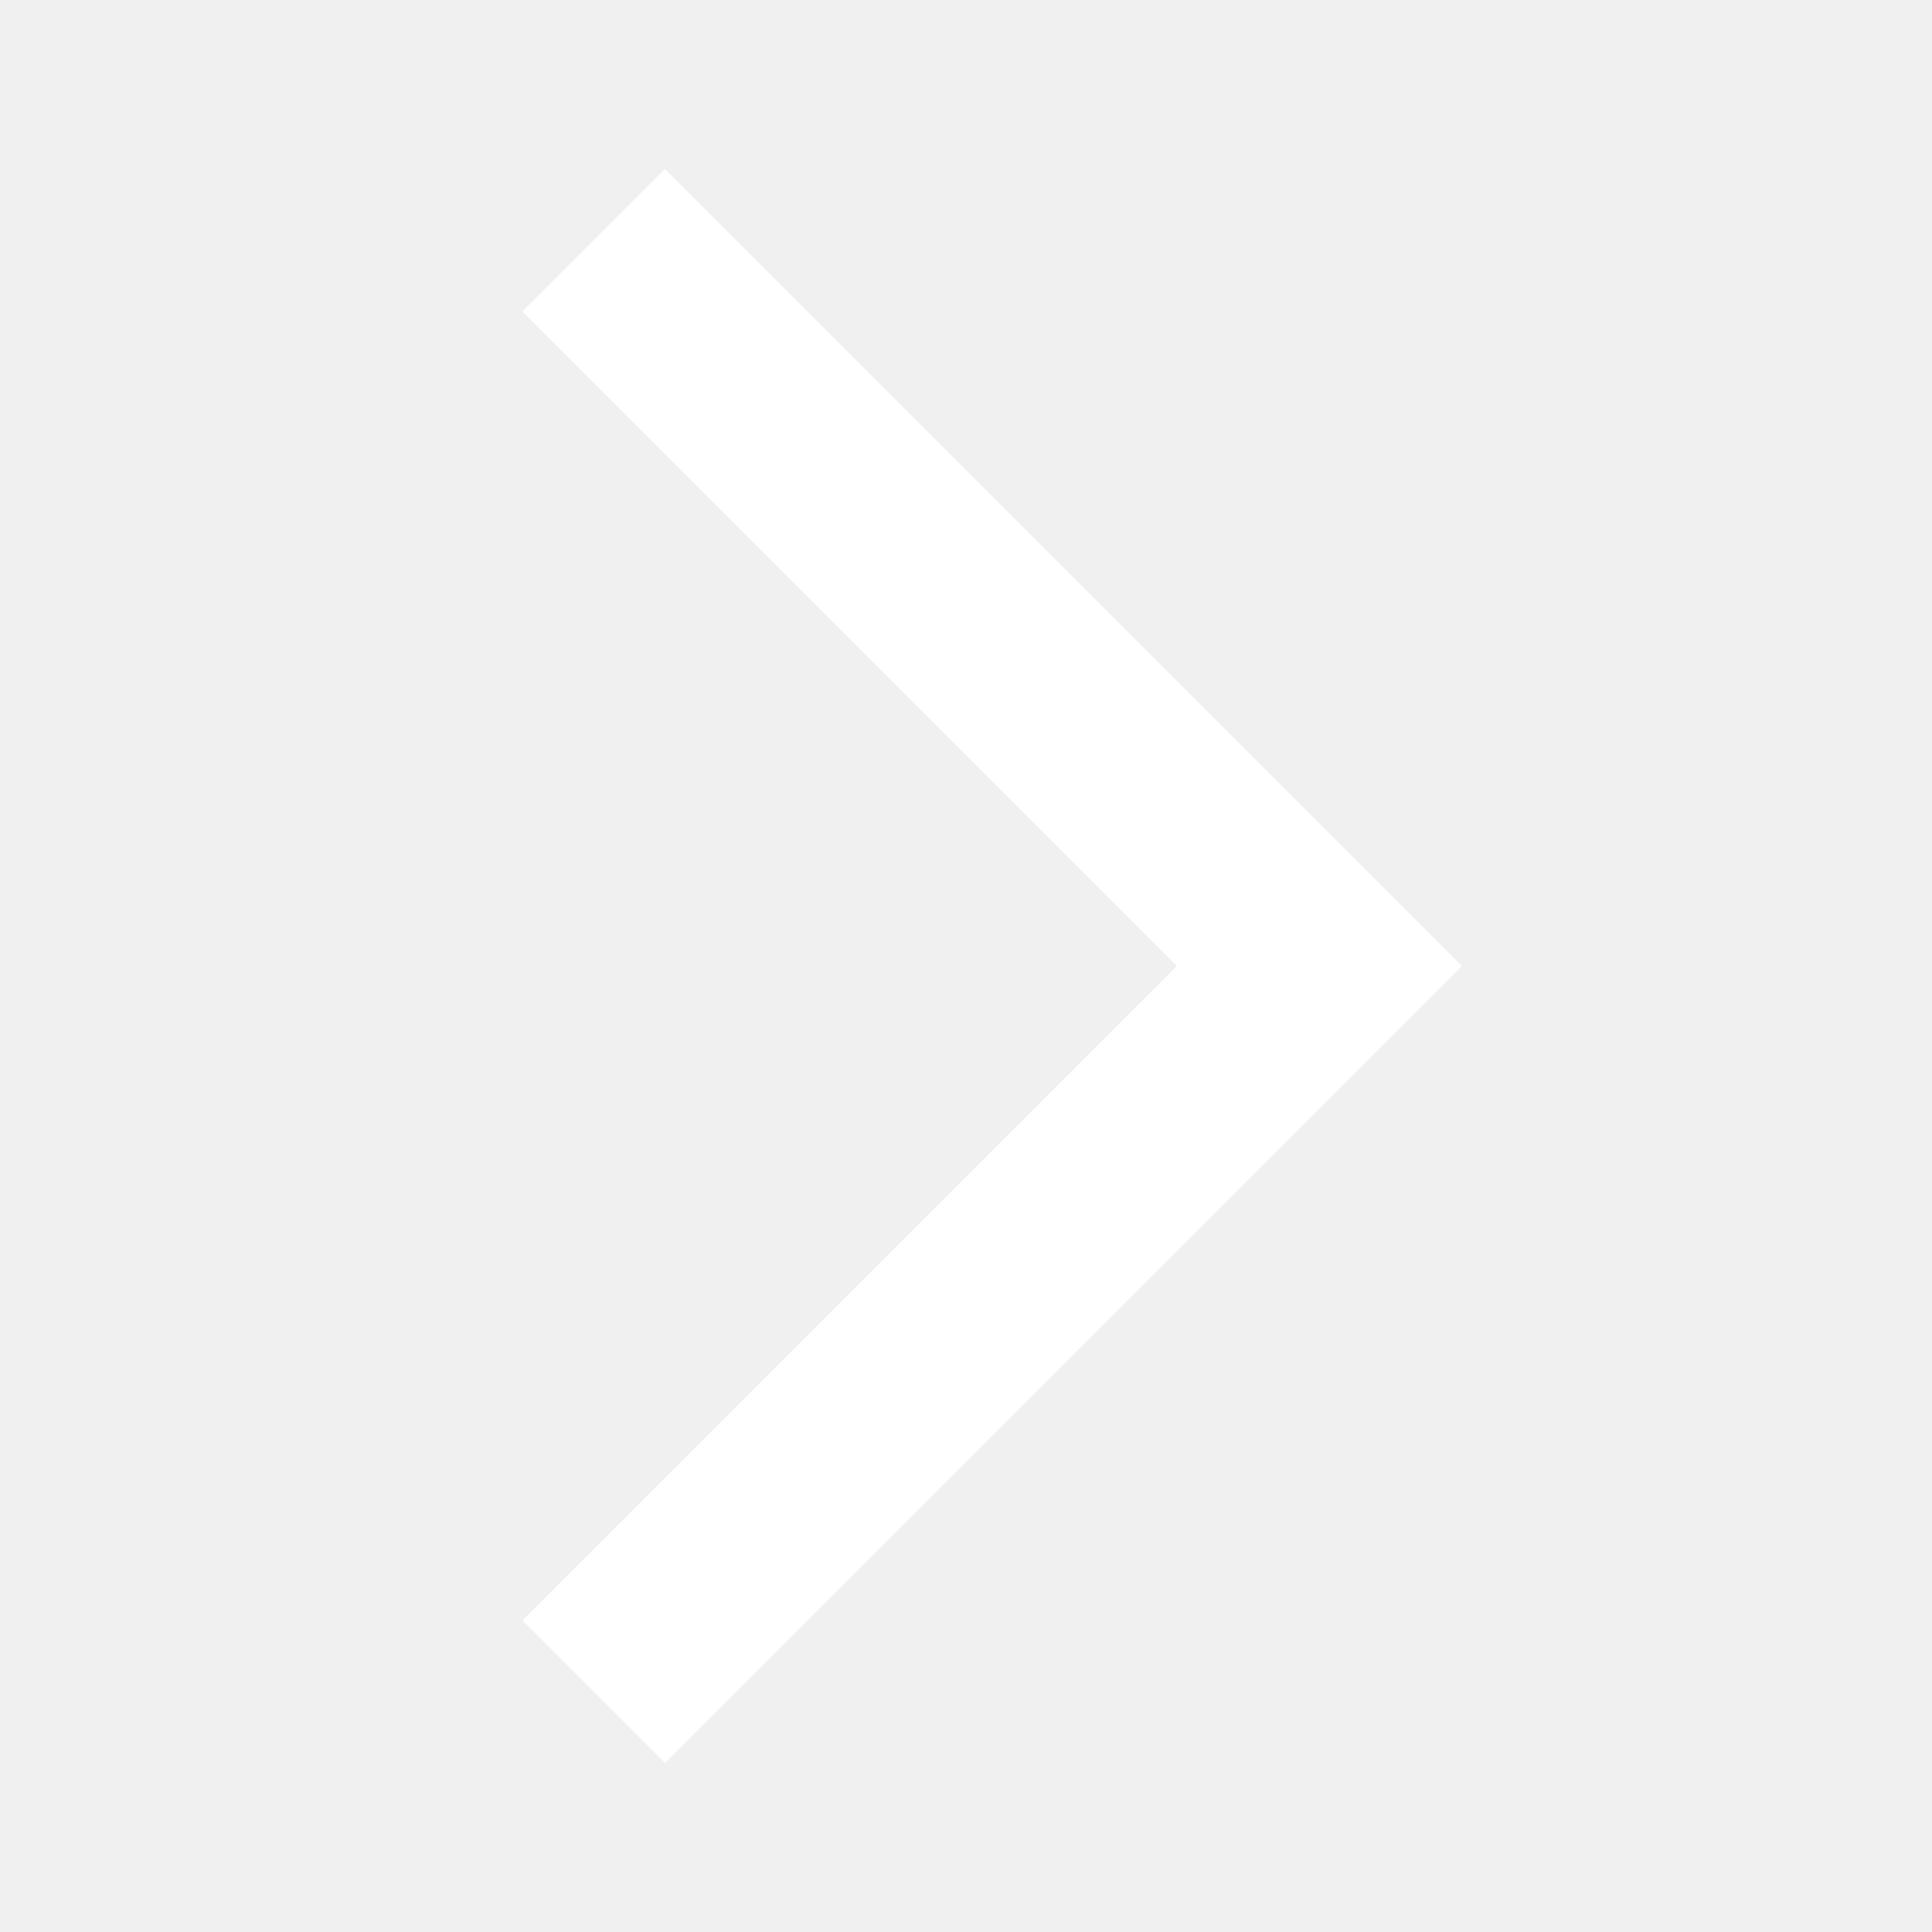
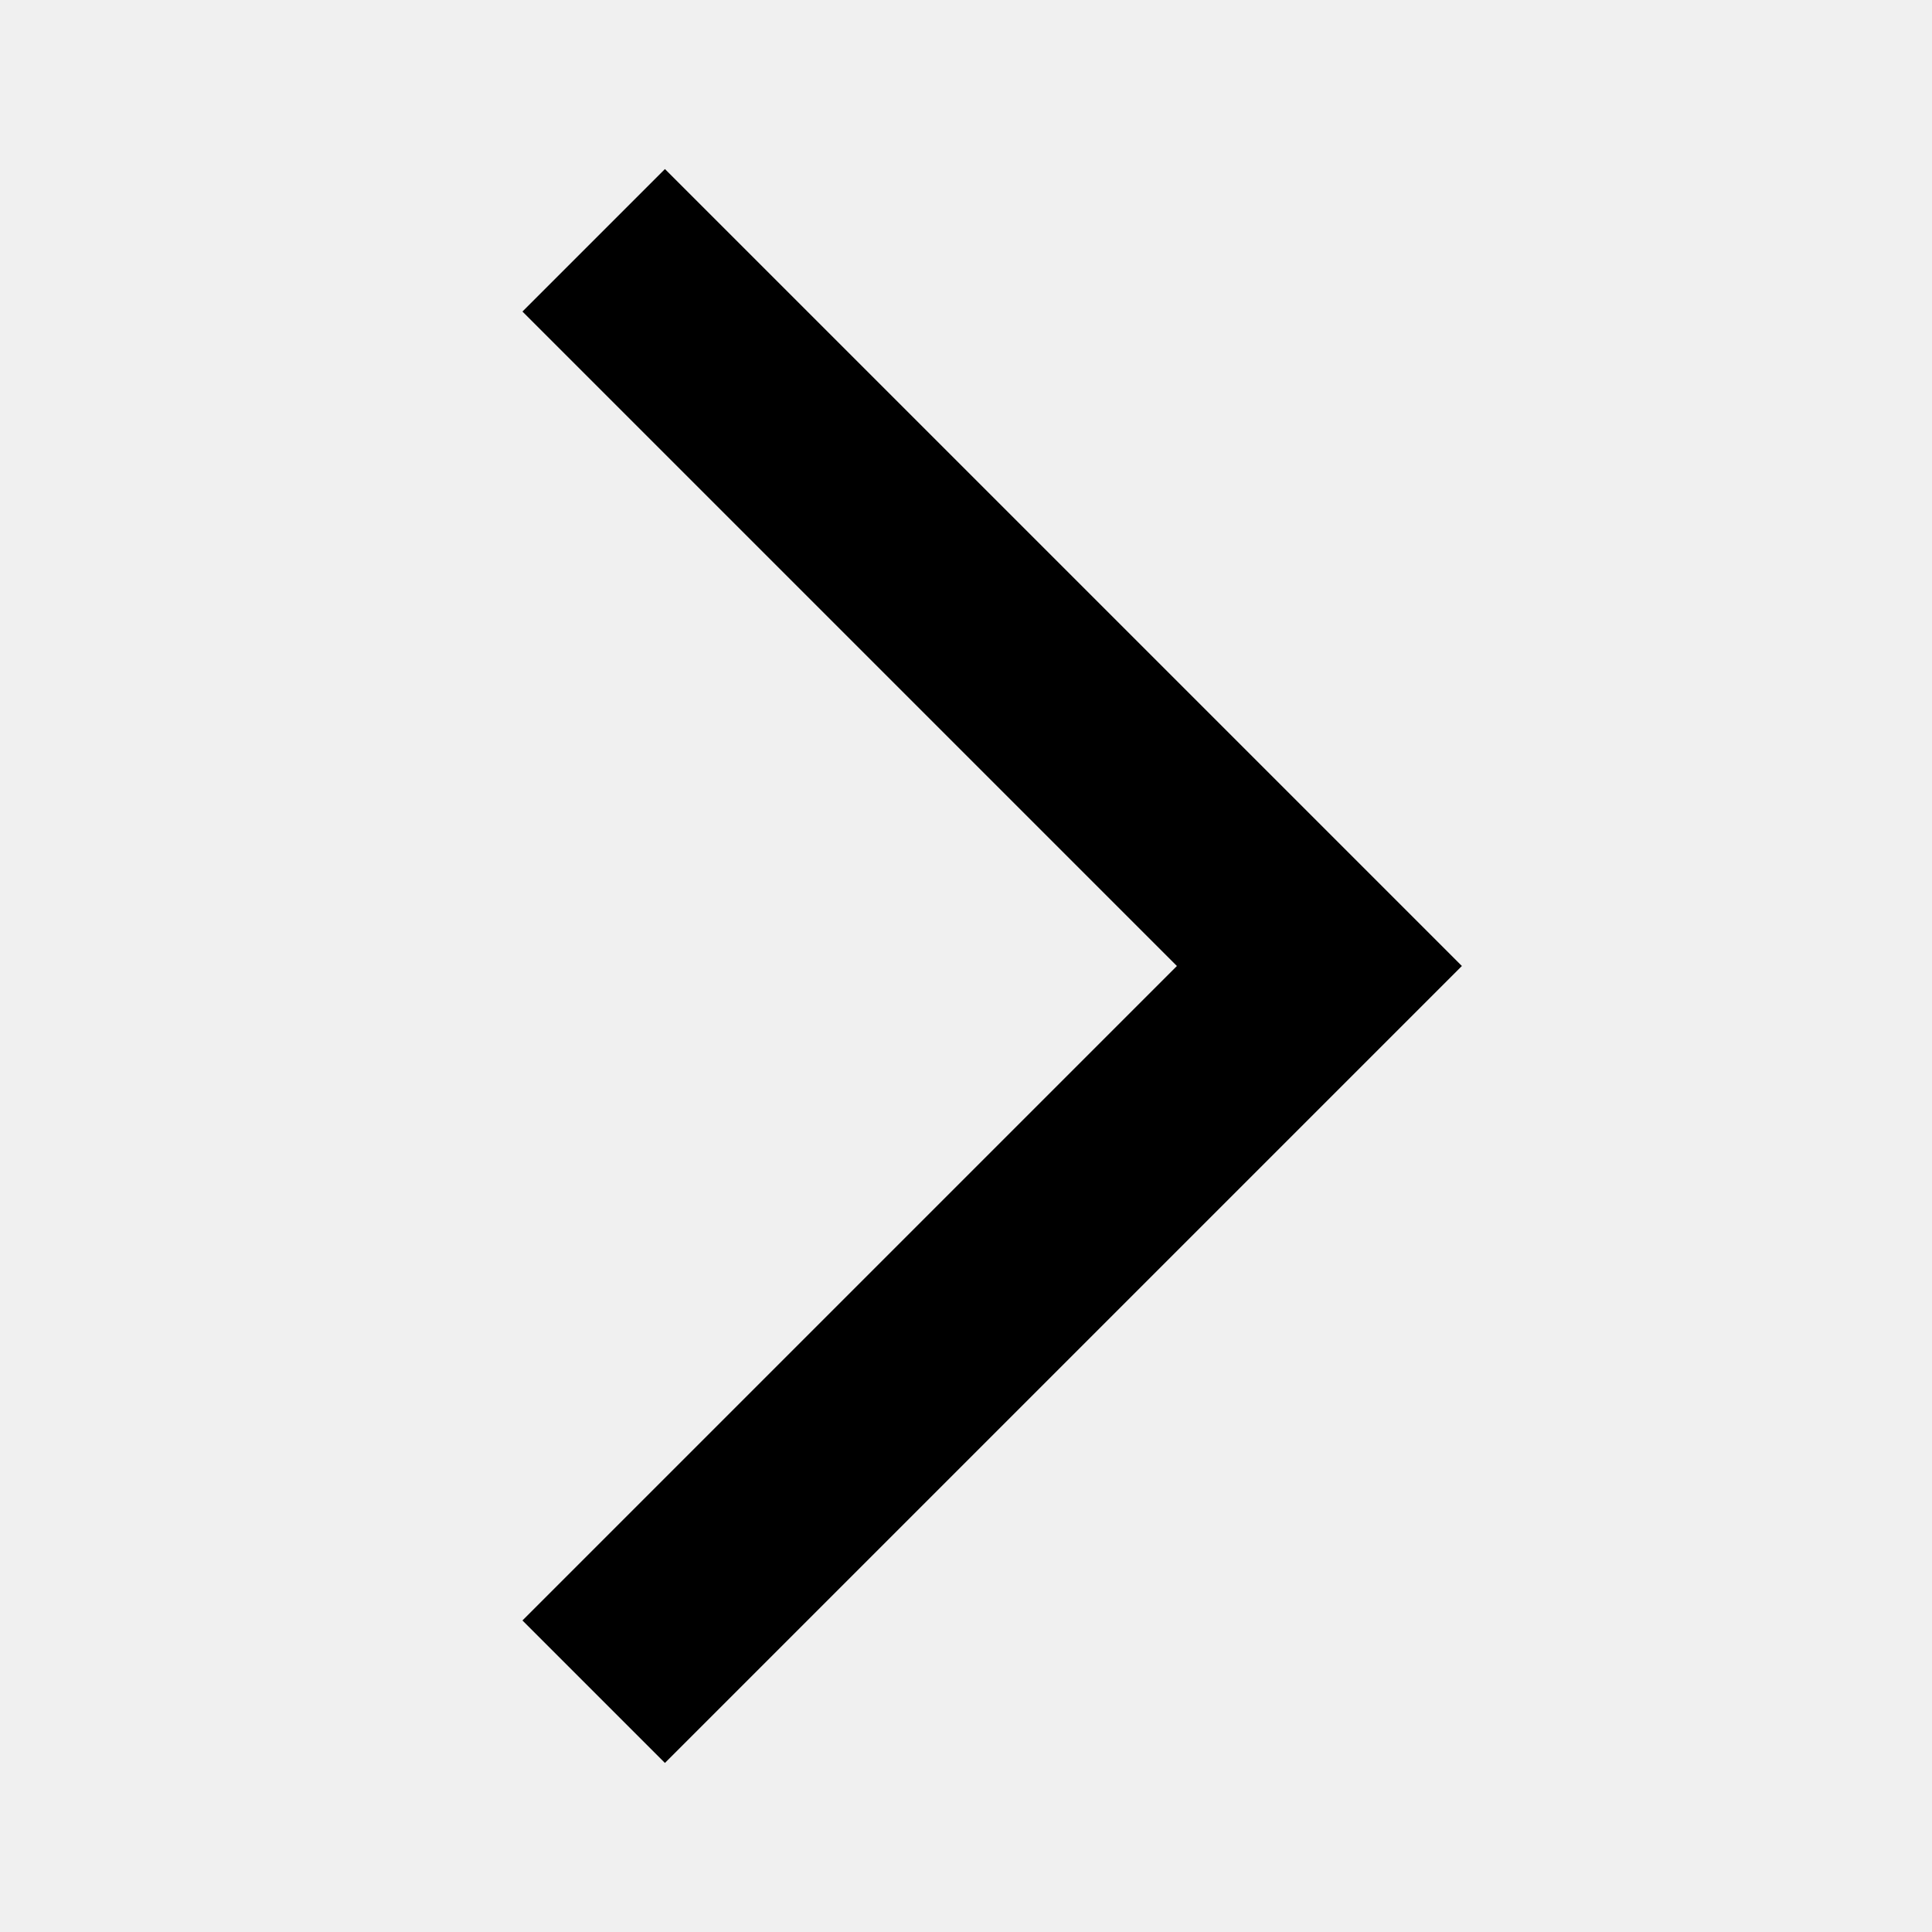
<svg xmlns="http://www.w3.org/2000/svg" width="24" height="24" viewBox="0 0 24 24">
  <g fill="none">
-     <path d="M6.49 20.13l1.77 1.77 9.9-9.9-9.9-9.9-1.77 1.77L14.62 12l-8.13 8.13z" fill="#ffffff" />
+     <path d="M6.49 20.13l1.77 1.77 9.9-9.9-9.9-9.9-1.77 1.77L14.62 12l-8.13 8.13z" fill="#000000" />
  </g>
</svg>
